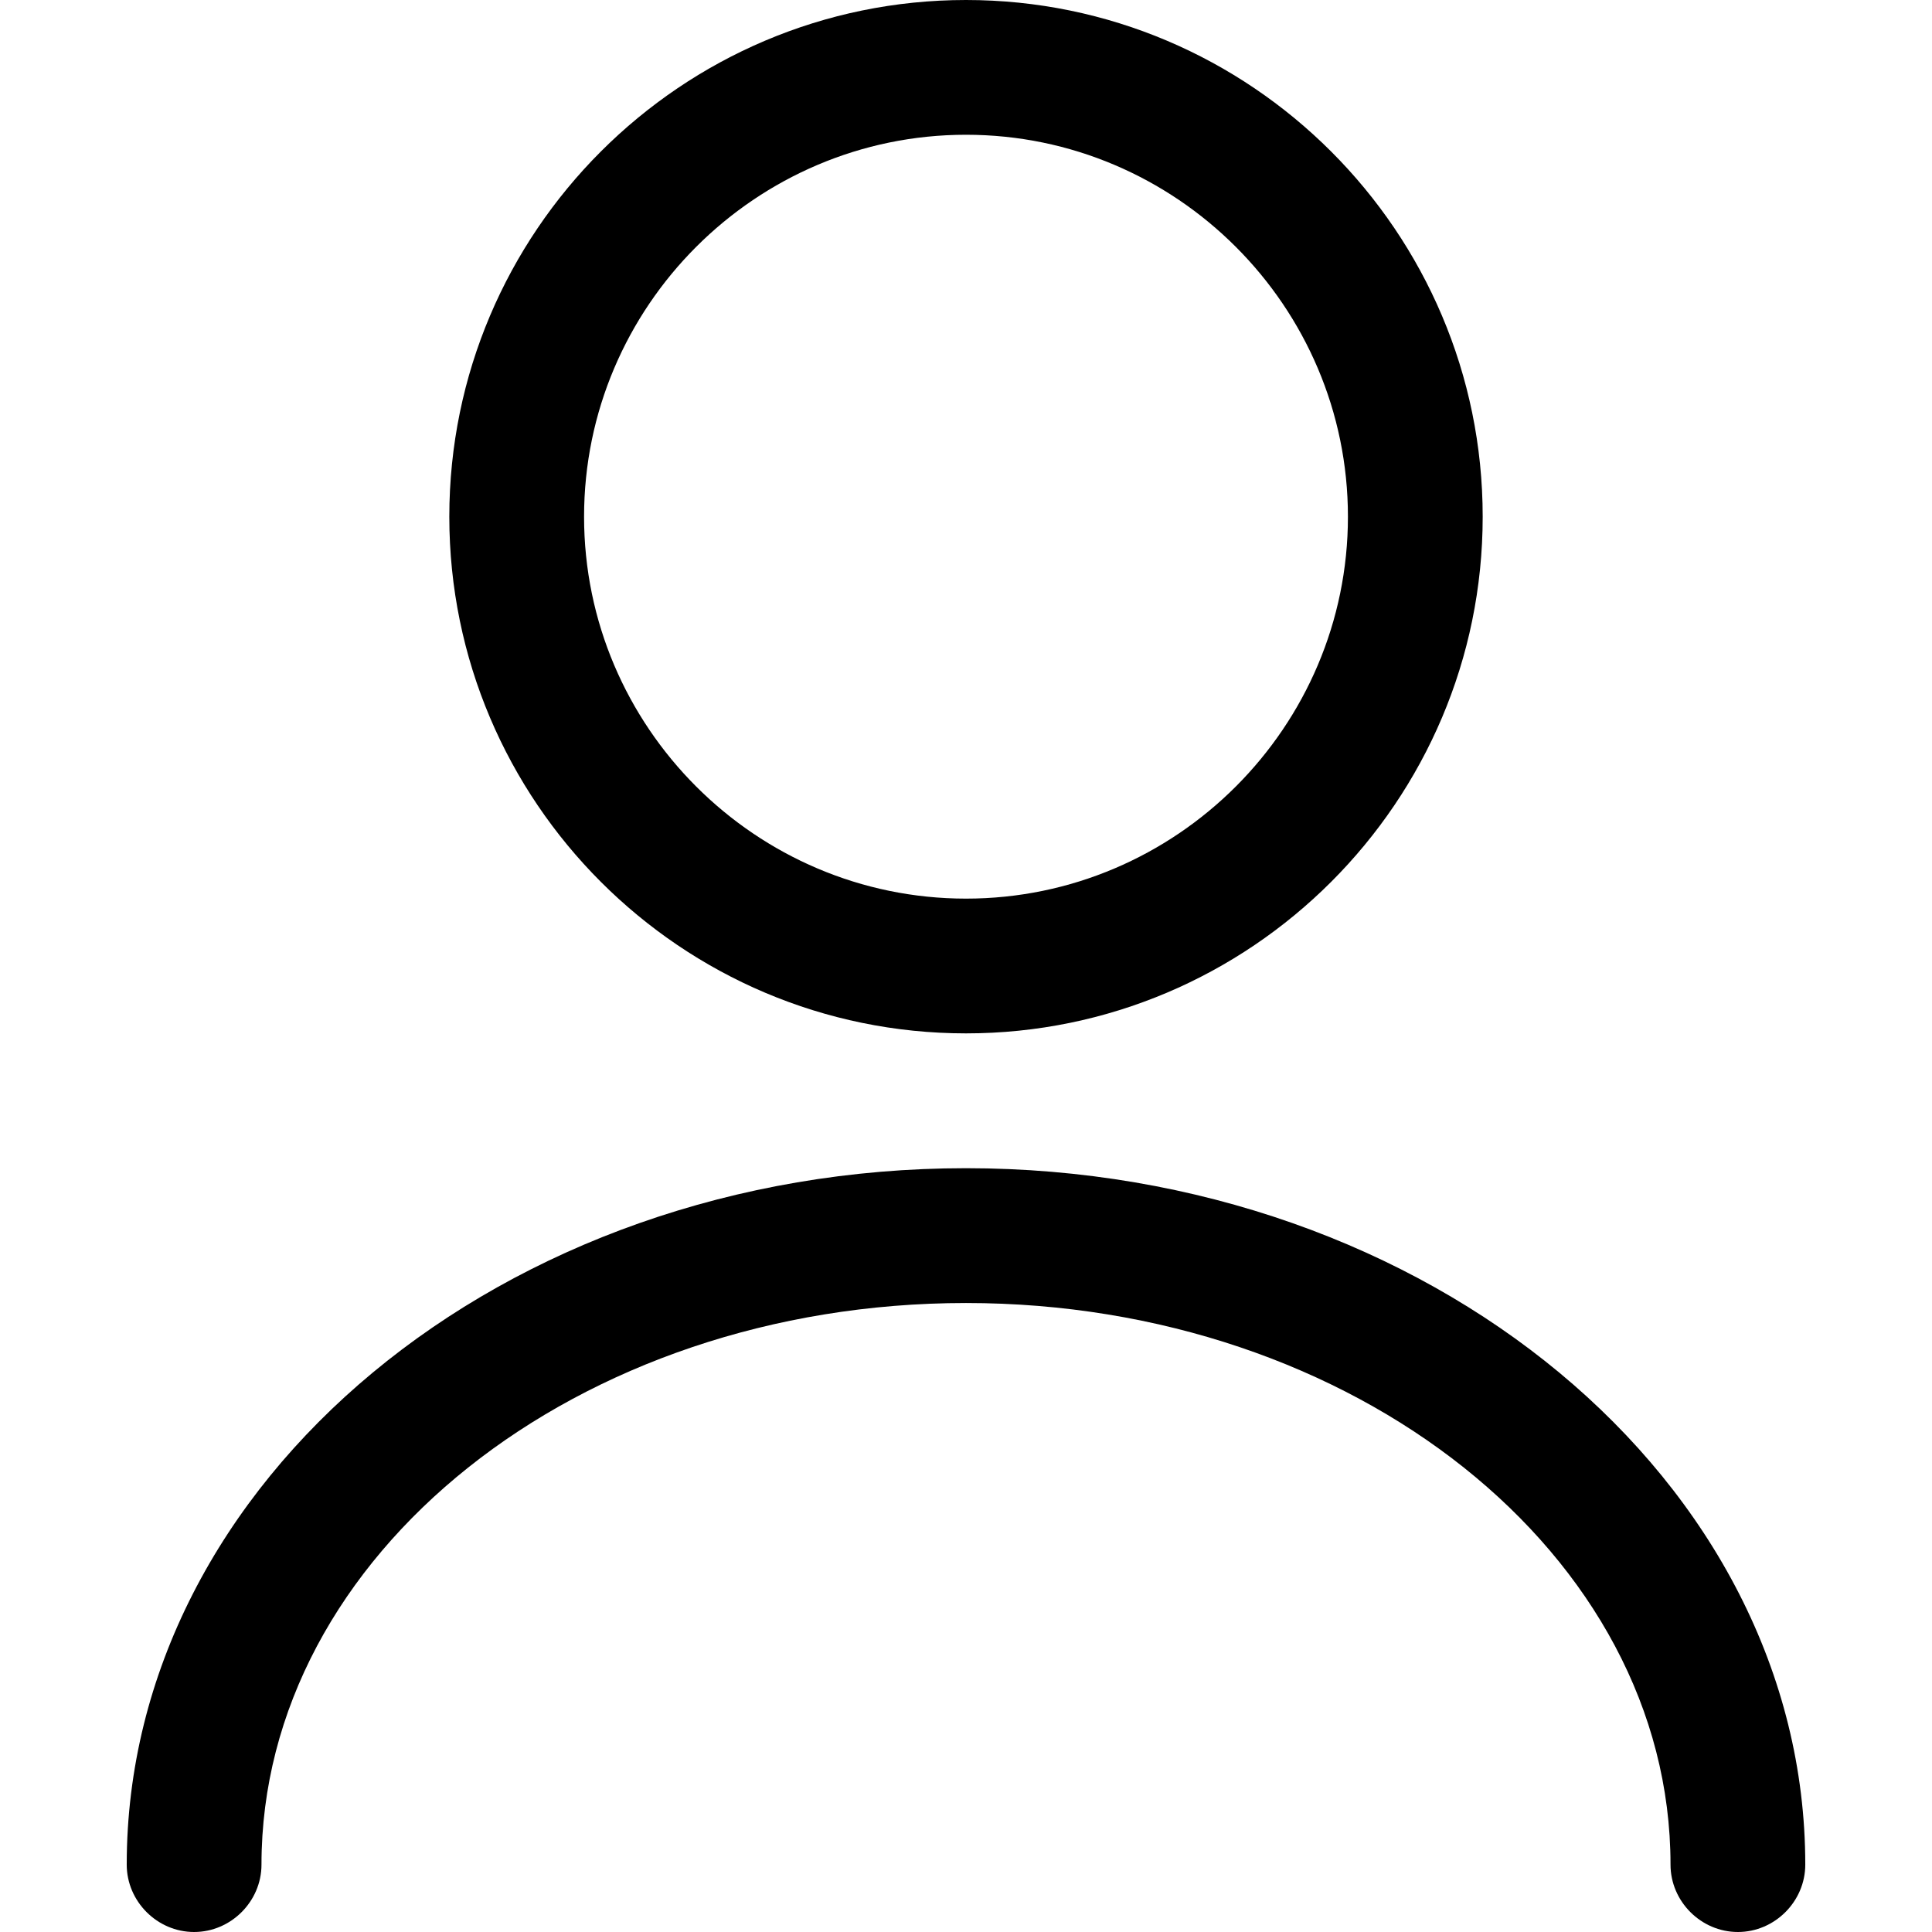
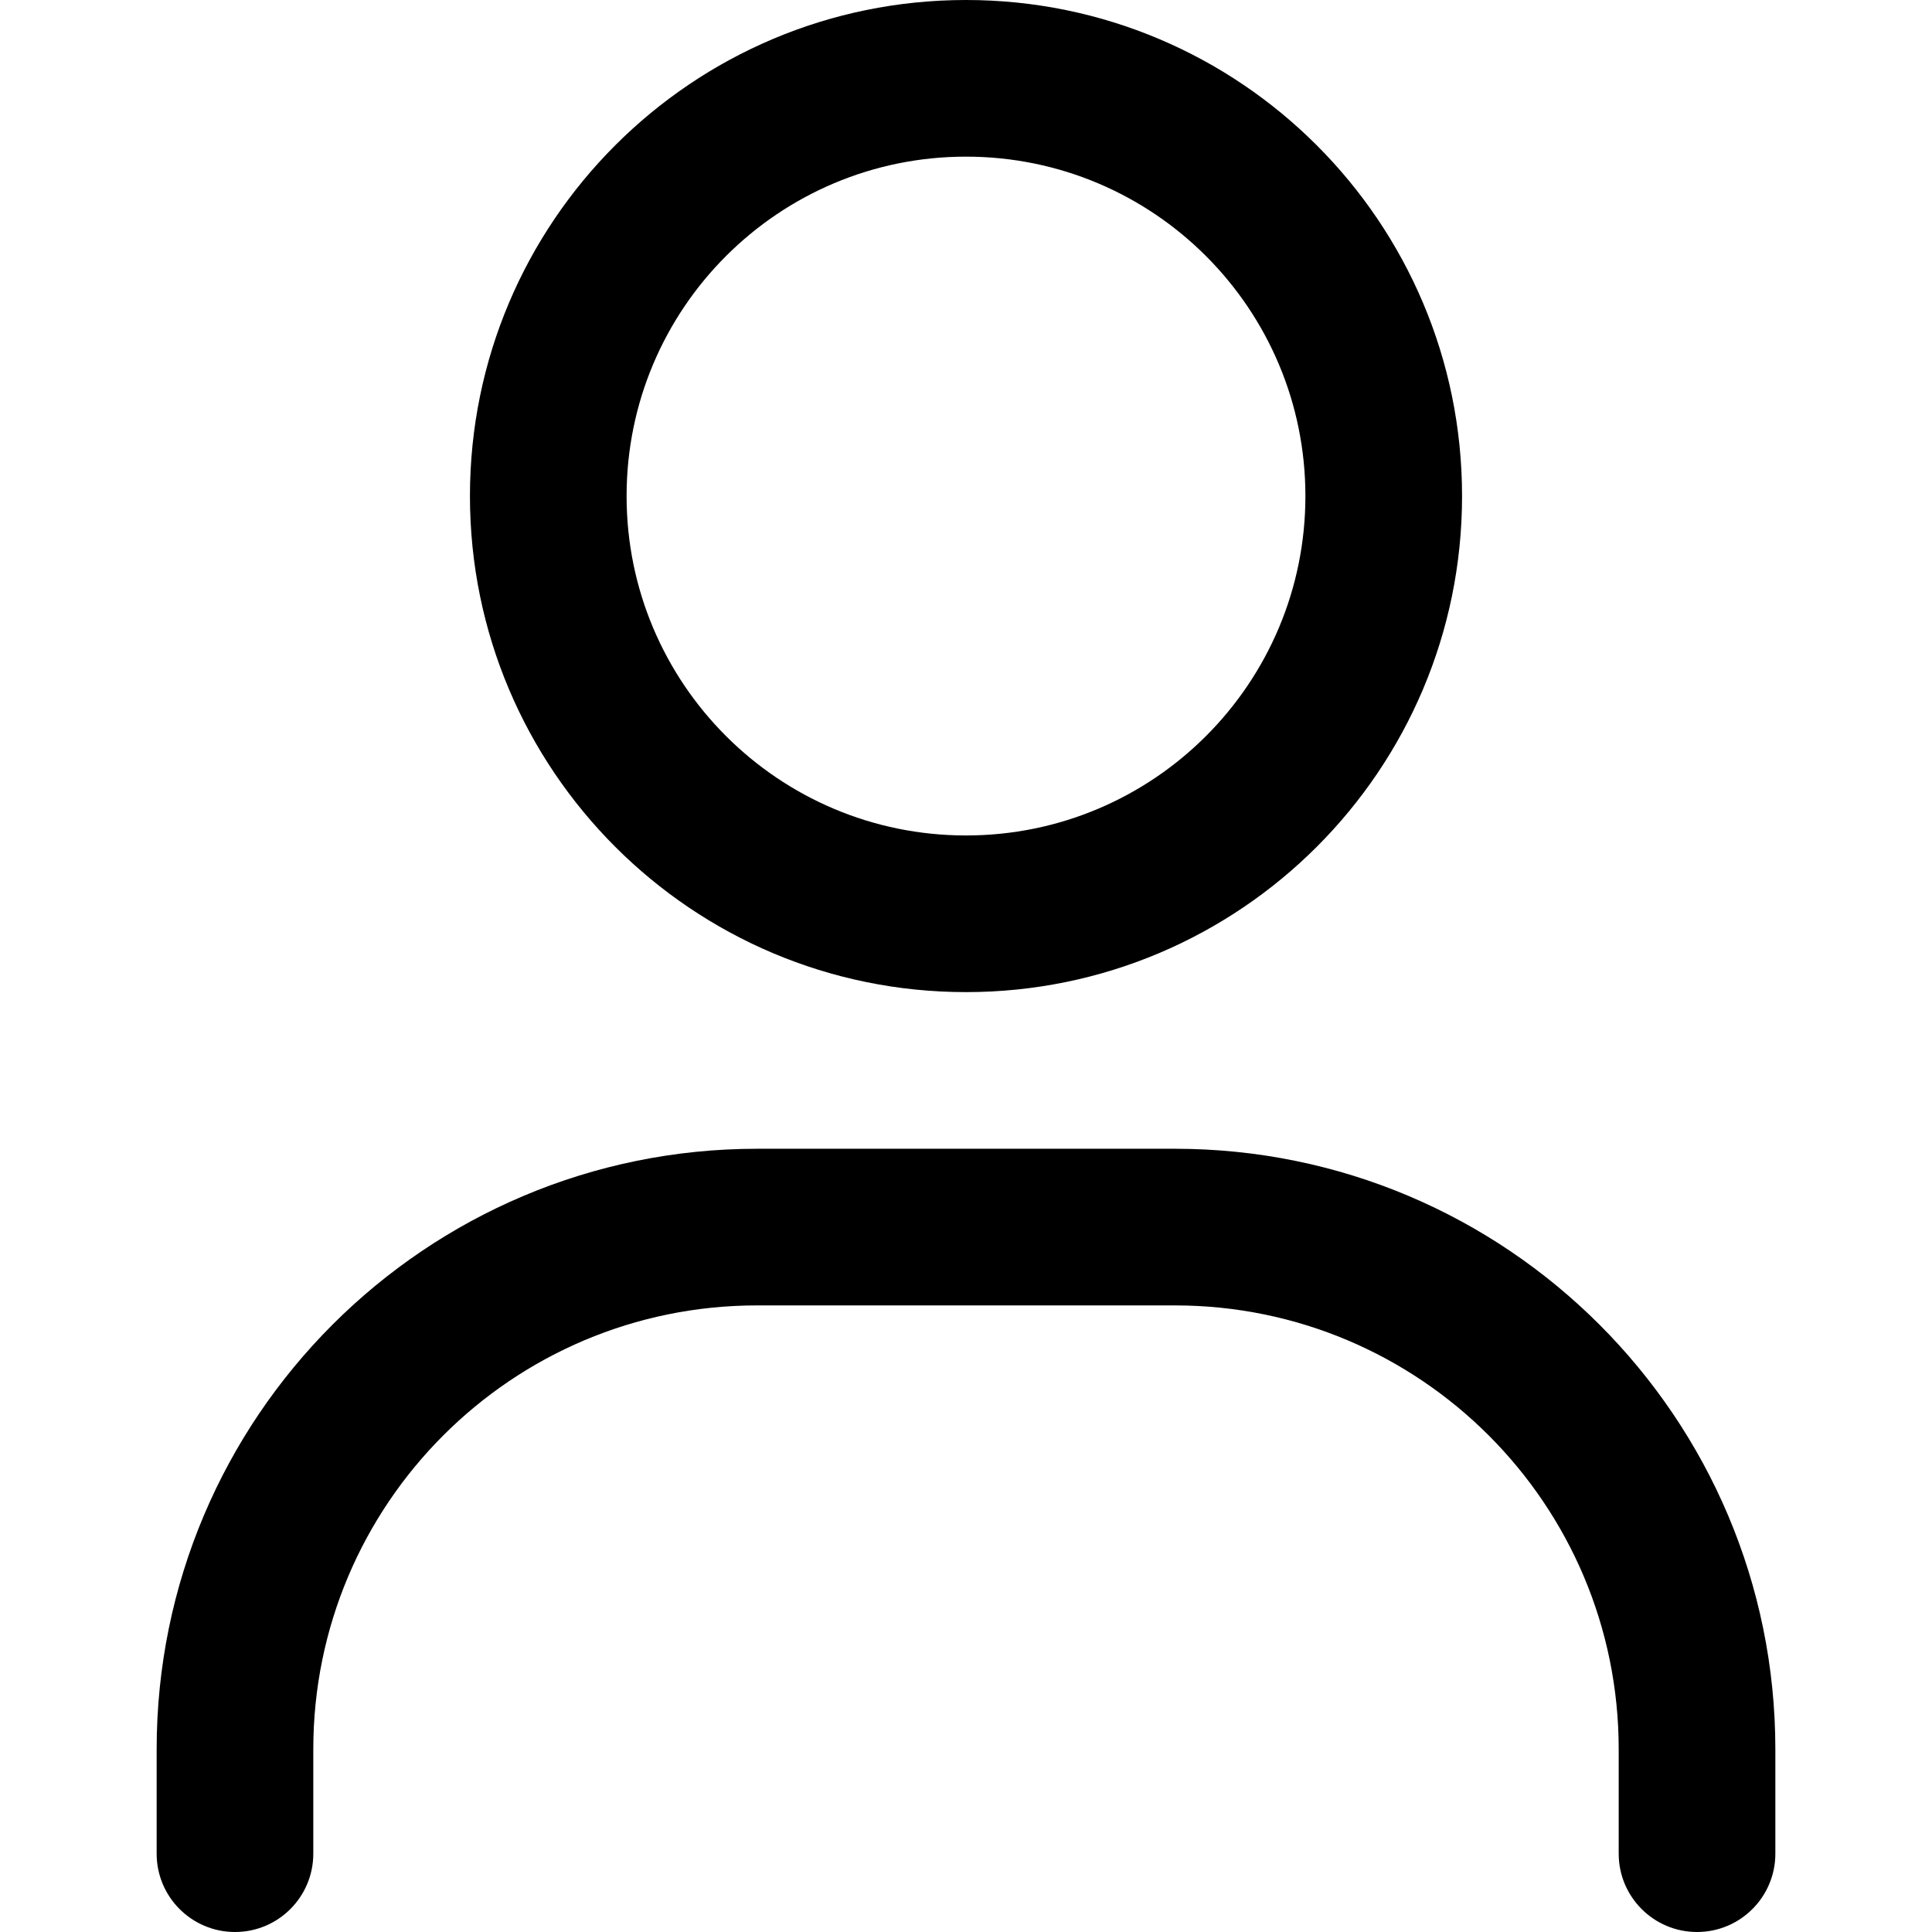
- <svg xmlns="http://www.w3.org/2000/svg" version="1.1" width="32" height="32" viewBox="0 0 32 32">
-   <path d="M16 17.116c-4.718 0-8.558-3.84-8.558-8.558s3.84-8.558 8.558-8.558c4.718 0 8.558 3.84 8.558 8.558s-3.84 8.558-8.558 8.558zM16 2.232c-3.483 0-6.326 2.843-6.326 6.326s2.843 6.326 6.326 6.326c3.483 0 6.326-2.843 6.326-6.326s-2.843-6.326-6.326-6.326z" />
-   <path d="M28.785 32c-0.61 0-1.116-0.506-1.116-1.116 0-5.135-5.239-9.302-11.669-9.302s-11.669 4.167-11.669 9.302c0 0.61-0.506 1.116-1.116 1.116s-1.116-0.506-1.116-1.116c0-6.355 6.236-11.535 13.901-11.535s13.901 5.18 13.901 11.535c0 0.61-0.506 1.116-1.116 1.116z" />
+ <svg xmlns="http://www.w3.org/2000/svg" version="1.1" width="1024" height="1024" viewBox="0 0 1024 1024">
+   <g id="icomoon-ignore">
+ </g>
+   <path fill="#000" d="M511.999 83.027c-99.351 0-179.892 80.54-179.892 179.892s80.54 179.892 179.892 179.892c99.349 0 179.892-80.54 179.892-179.892s-80.542-179.892-179.892-179.892zM249.080 262.919c0-145.206 117.713-262.919 262.919-262.919 145.203 0 262.919 117.713 262.919 262.919s-117.716 262.919-262.919 262.919c-145.206 0-262.919-117.713-262.919-262.919zM401.296 691.892c-129.921 0-235.243 105.323-235.243 235.243v55.352c0 22.926-18.586 41.513-41.513 41.513s-41.513-18.587-41.513-41.513v-55.352c0-175.774 142.494-318.27 318.27-318.27h221.405c175.774 0 318.27 142.497 318.27 318.27v55.352c0 22.926-18.587 41.513-41.513 41.513s-41.513-18.587-41.513-41.513v-55.352c0-129.921-105.323-235.243-235.243-235.243h-221.405z" />
</svg>
